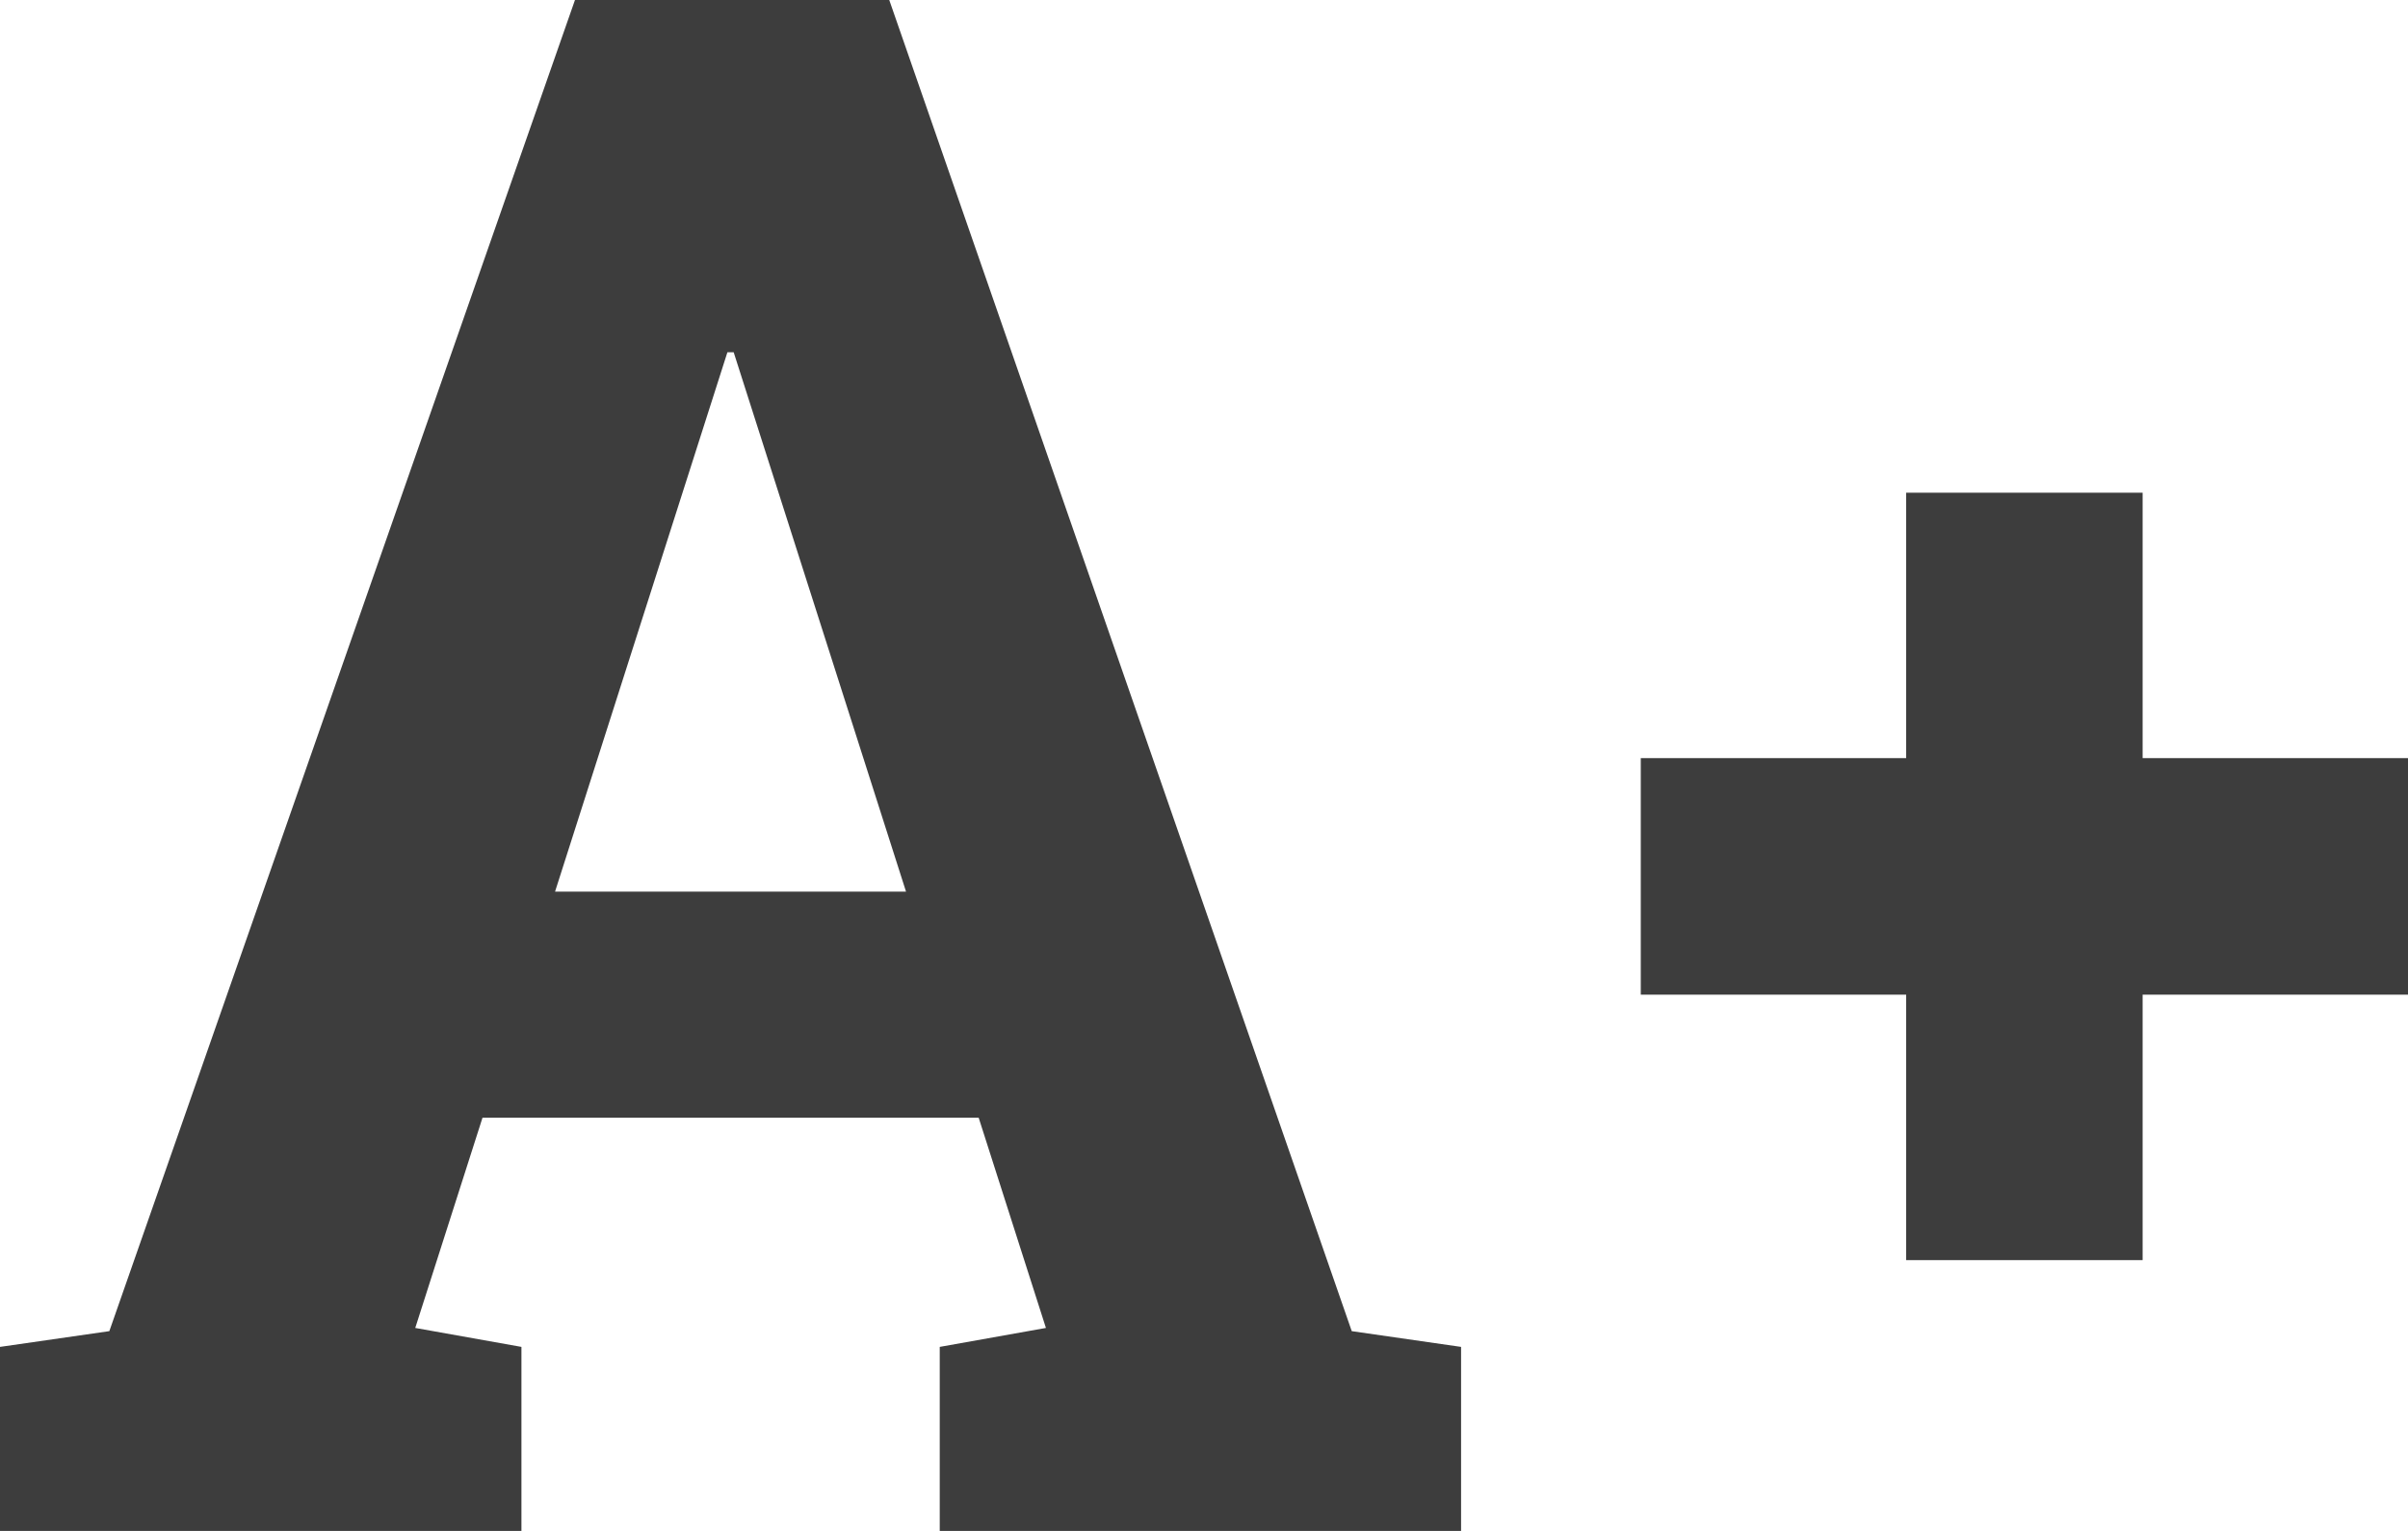
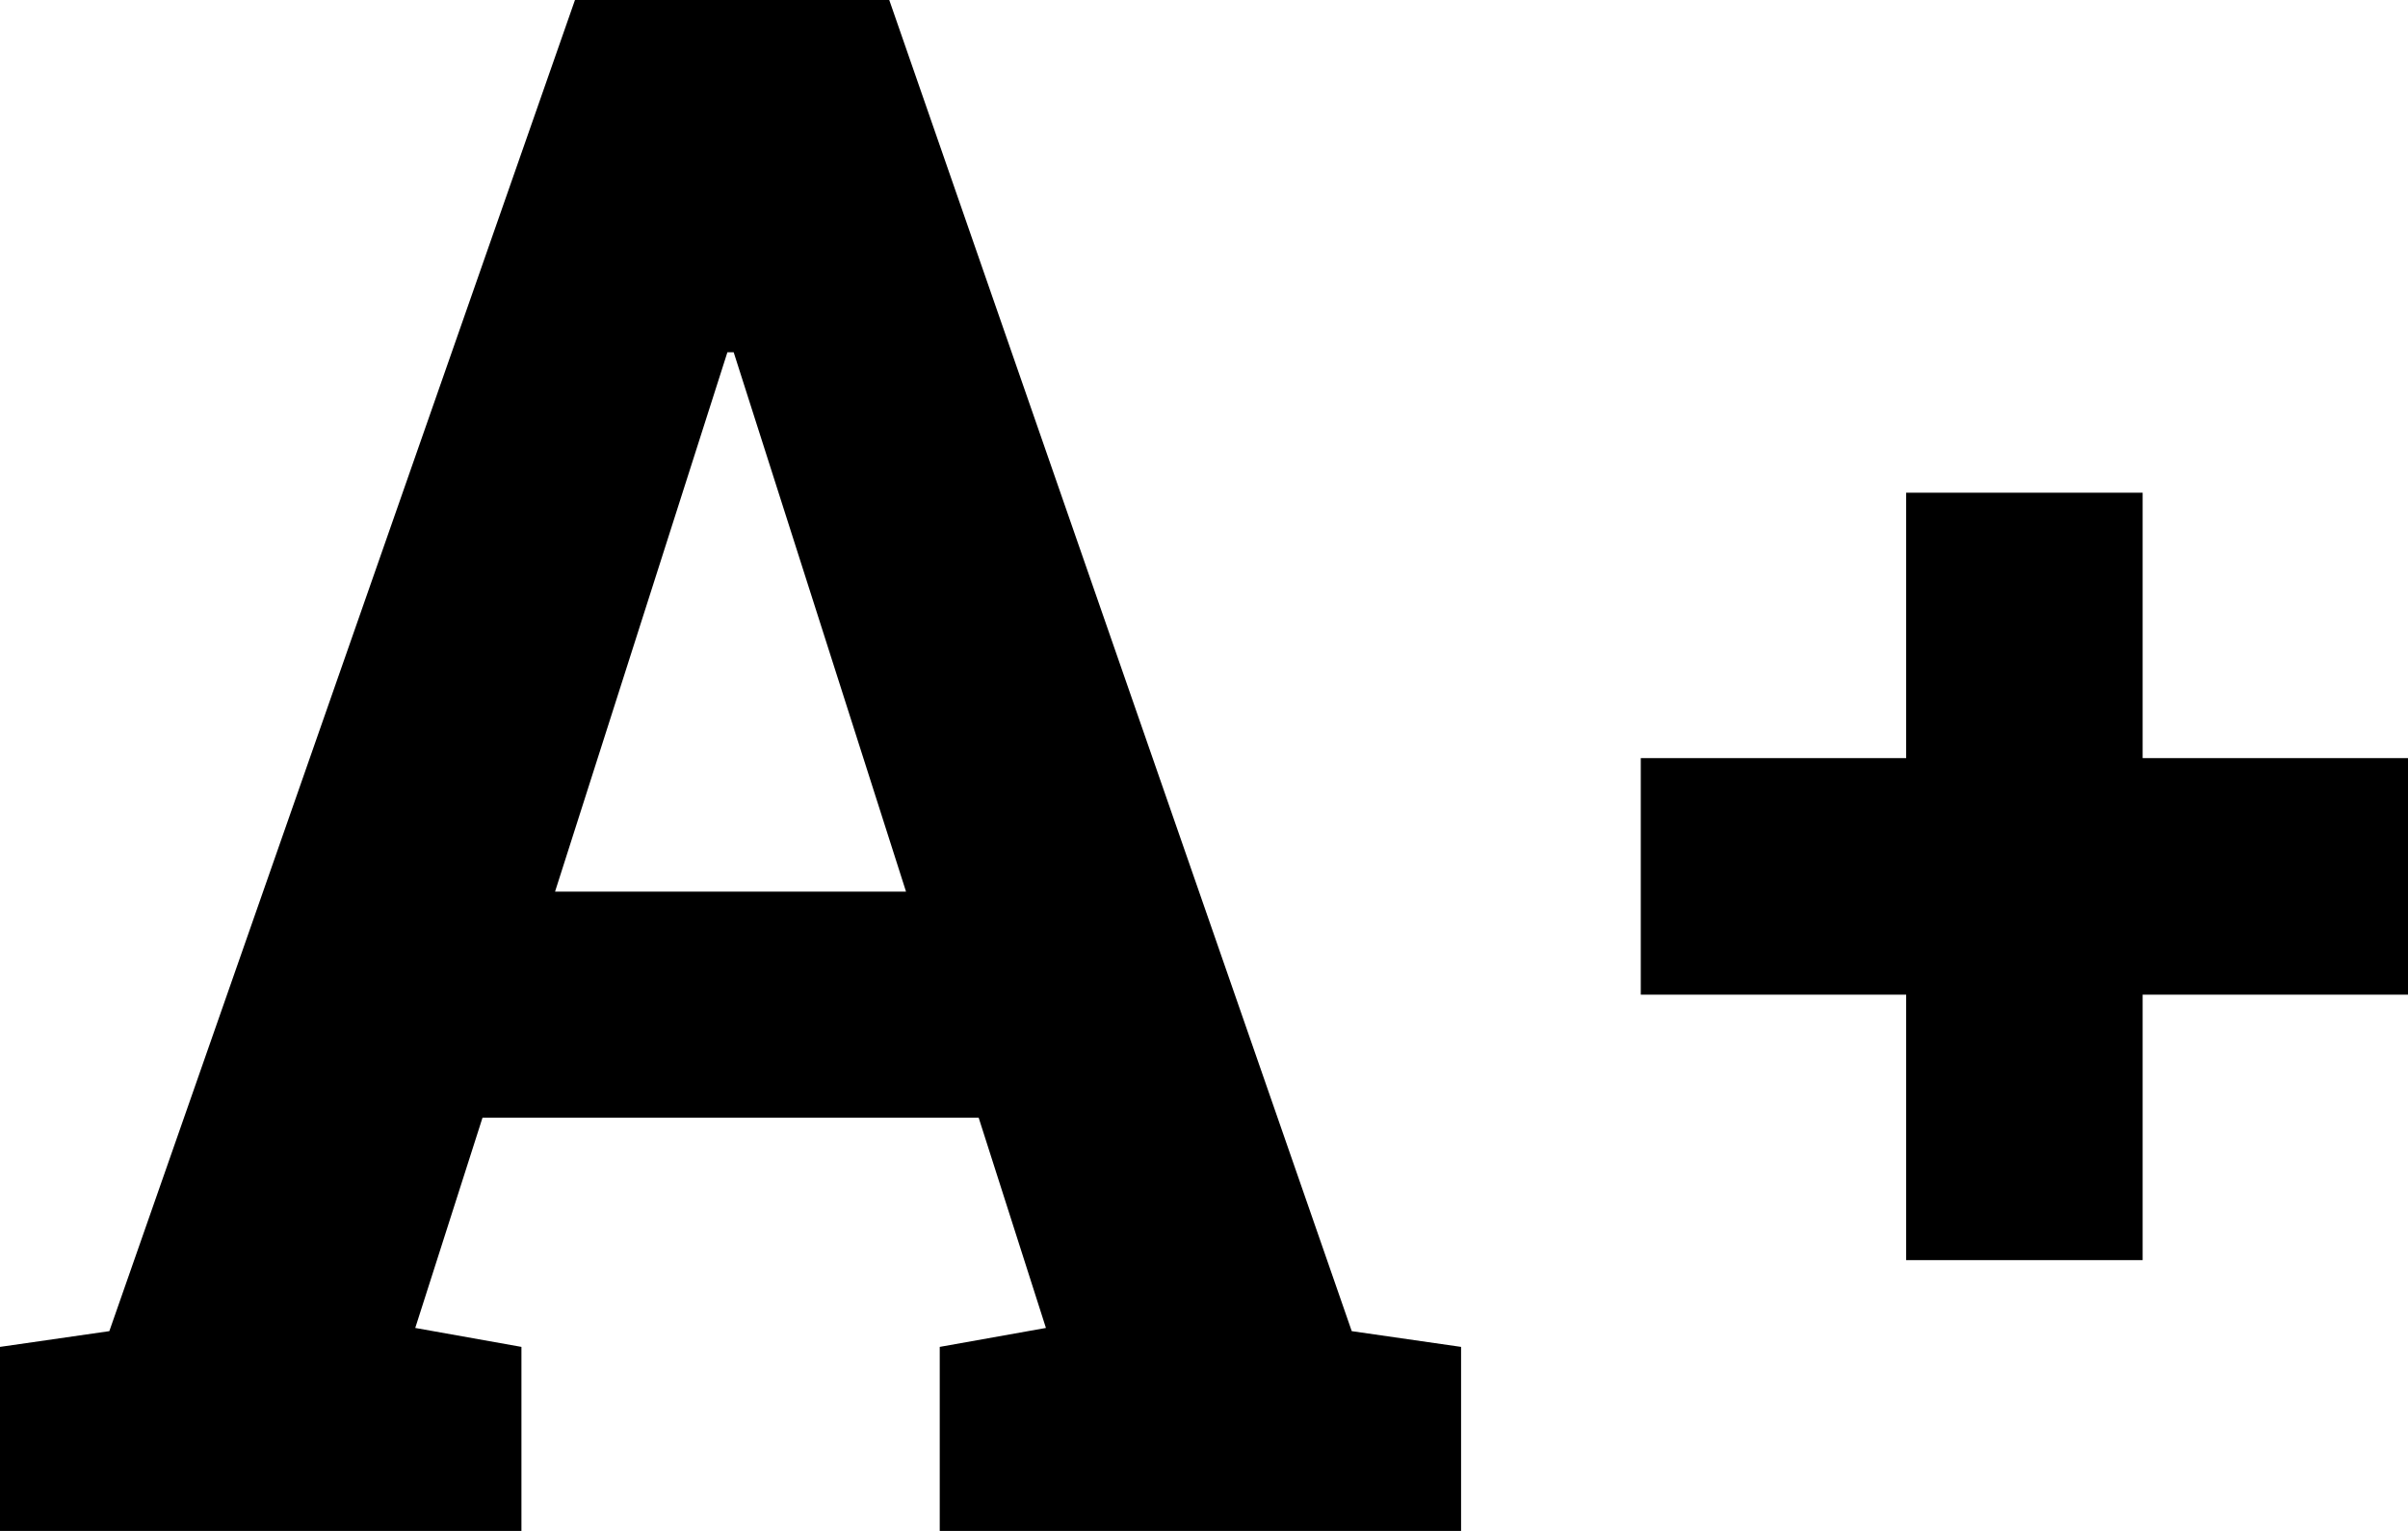
- <svg xmlns="http://www.w3.org/2000/svg" version="1.1" id="Ebene_1" x="0px" y="0px" viewBox="-455 265.897 48.937 31.103" enable-background="new -455 265.897 48.937 31.103" xml:space="preserve">
+ <svg xmlns="http://www.w3.org/2000/svg" version="1.1" id="Ebene_2" x="0px" y="0px" viewBox="-455 265.897 48.937 31.103" enable-background="new -455 265.897 48.937 31.103" xml:space="preserve">
  <g>
-     <path fill="#3D3D3D" d="M-436.928,265.897h-6.387l-9.463,27.044L-455,293.261V297h10.597v-3.739   l-2.158-0.385l1.367-4.272h10.083l1.367,4.272l-2.158,0.385V297h10.595v-3.739   l-2.222-0.32L-436.928,265.897z M-443.72,284.012l3.503-10.959h0.127l3.503,10.959   H-443.72z" />
-     <polygon fill="#3D3D3D" points="-406.063,281.299 -411.456,281.299 -411.456,275.907    -416.262,275.907 -416.262,281.299 -421.655,281.299 -421.655,286.105 -416.262,286.105    -416.262,291.498 -411.456,291.498 -411.456,286.105 -406.063,286.105  " />
+     <path d="M-436.928,265.897h-6.387l-9.463,27.044L-455,293.261V297h10.597v-3.739   l-2.158-0.385l1.367-4.272h10.083l1.367,4.272l-2.158,0.385V297h10.595v-3.739   l-2.222-0.32L-436.928,265.897z M-443.72,284.012l3.503-10.959h0.127l3.503,10.959   H-443.72z" />
+     <polygon points="-406.063,281.299 -411.456,281.299 -411.456,275.907    -416.262,275.907 -416.262,281.299 -421.655,281.299 -421.655,286.105 -416.262,286.105    -416.262,291.498 -411.456,291.498 -411.456,286.105 -406.063,286.105  " />
  </g>
</svg>
